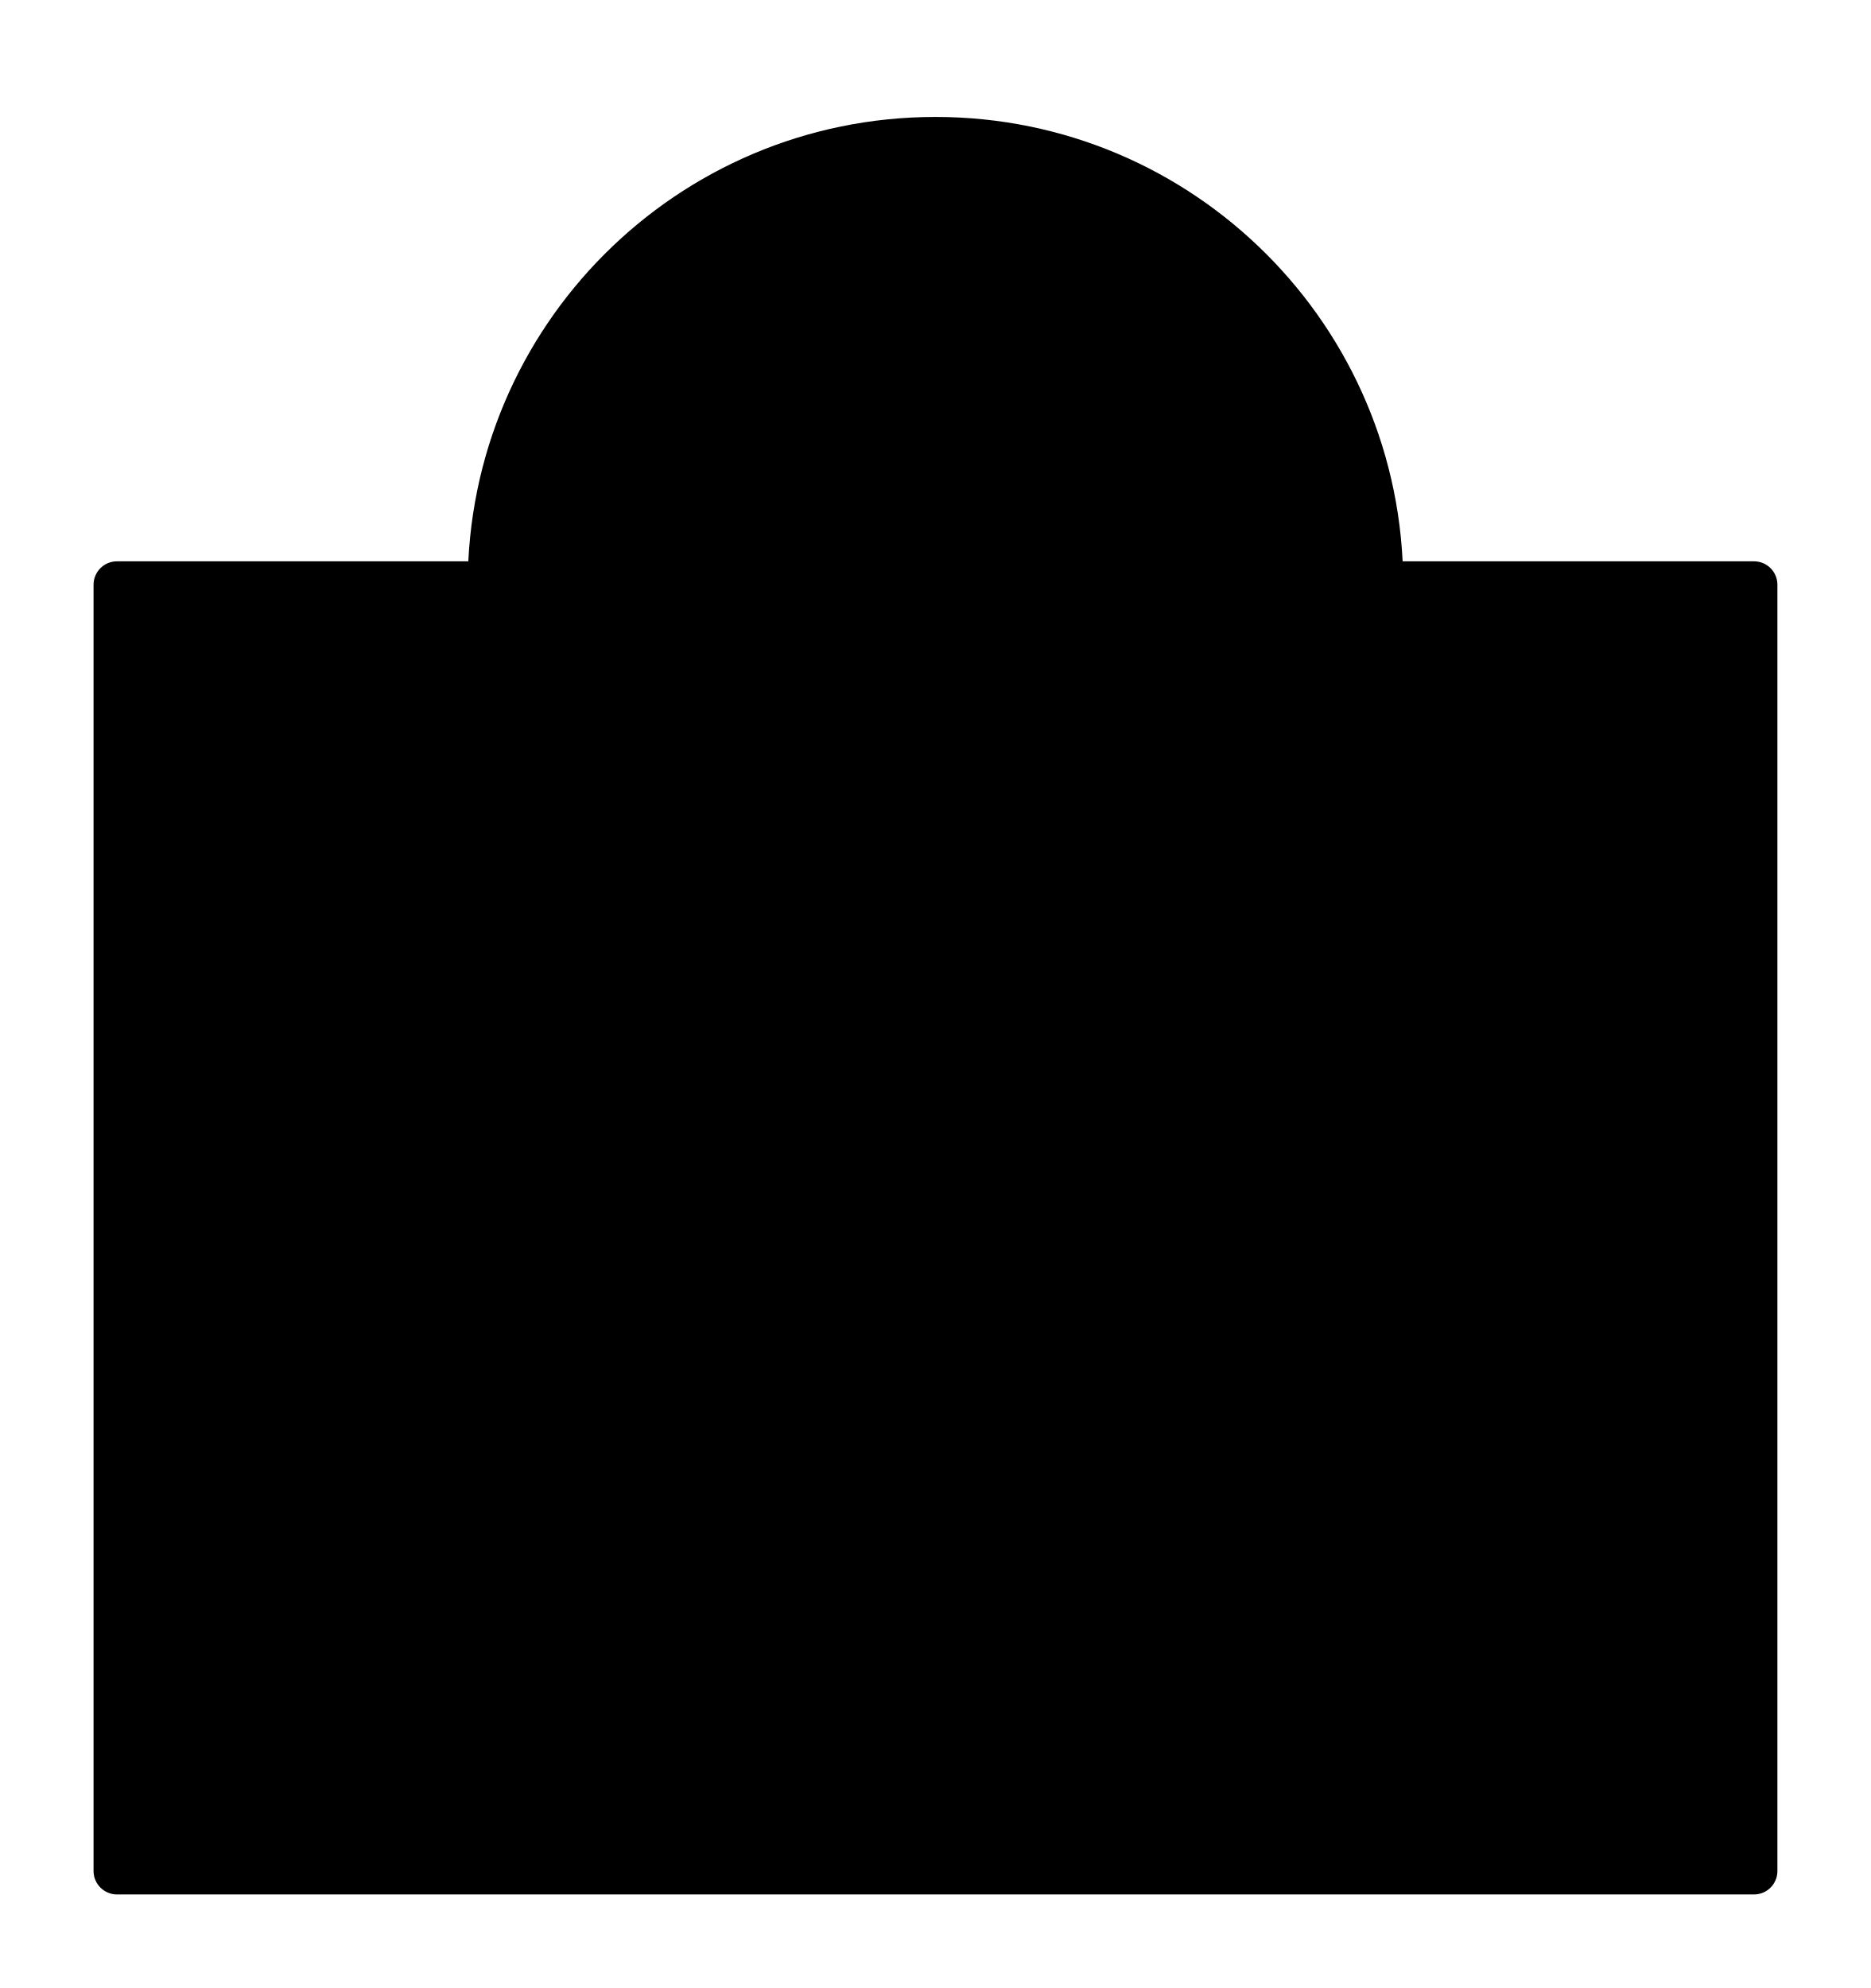
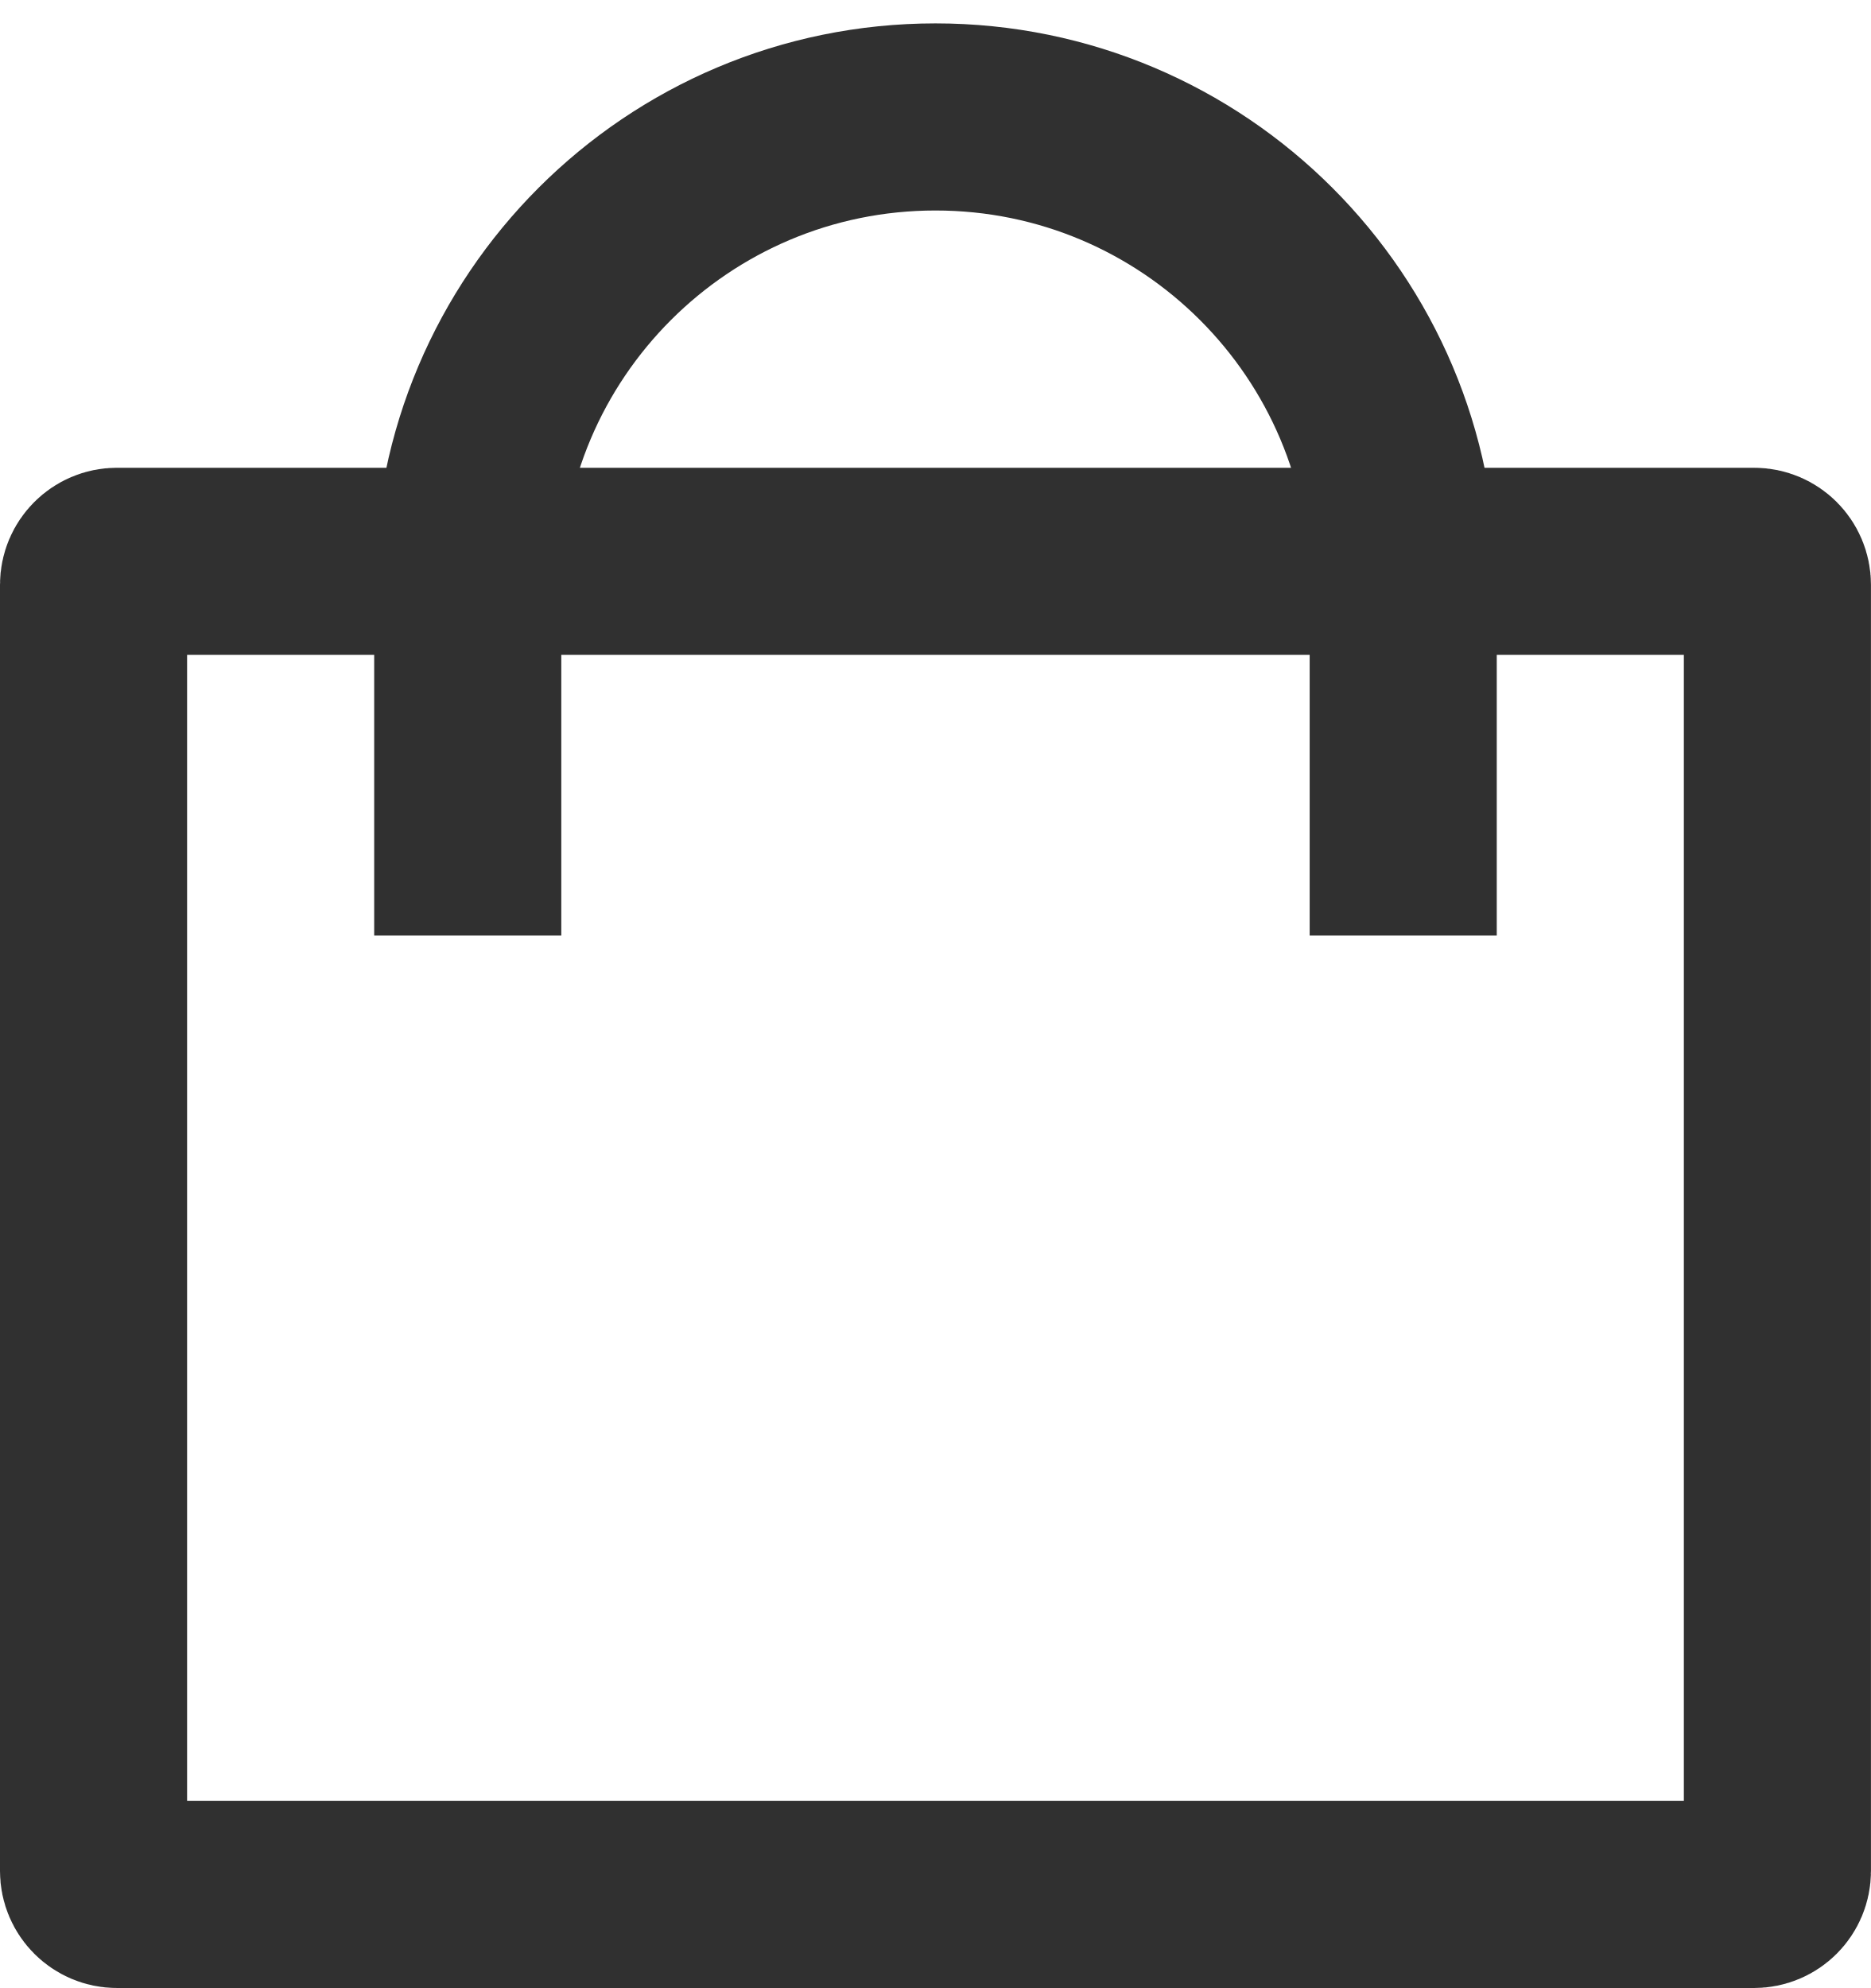
- <svg xmlns="http://www.w3.org/2000/svg" width="16" height="17" viewBox="0 0 16 17">
-   <path d="M1 4.8H15C15.111 4.8 15.2 4.89 15.2 5V16C15.2 16.11 15.111 16.2 15 16.2H1C0.89 16.2 0.8 16.11 0.8 16V5C0.8 4.89 0.89 4.8 1 4.8Z" stroke-width="1.6" />
-   <path d="M4 8L4 5C4 2.791 5.791 1 8 1C10.209 1 12 2.791 12 5V8" stroke-width="1.6" />
+ <svg xmlns="http://www.w3.org/2000/svg" width="16" height="17" viewBox="0 0 16 17" fill="none">
+   <path d="M1 4.8H15C15.111 4.8 15.2 4.89 15.2 5V16C15.2 16.11 15.111 16.2 15 16.2H1C0.89 16.2 0.8 16.11 0.8 16V5C0.8 4.89 0.89 4.8 1 4.8Z" stroke="#303030" stroke-width="1.6" />
+   <path d="M4 8L4 5C4 2.791 5.791 1 8 1C10.209 1 12 2.791 12 5V8" stroke="#303030" stroke-width="1.6" />
</svg>
